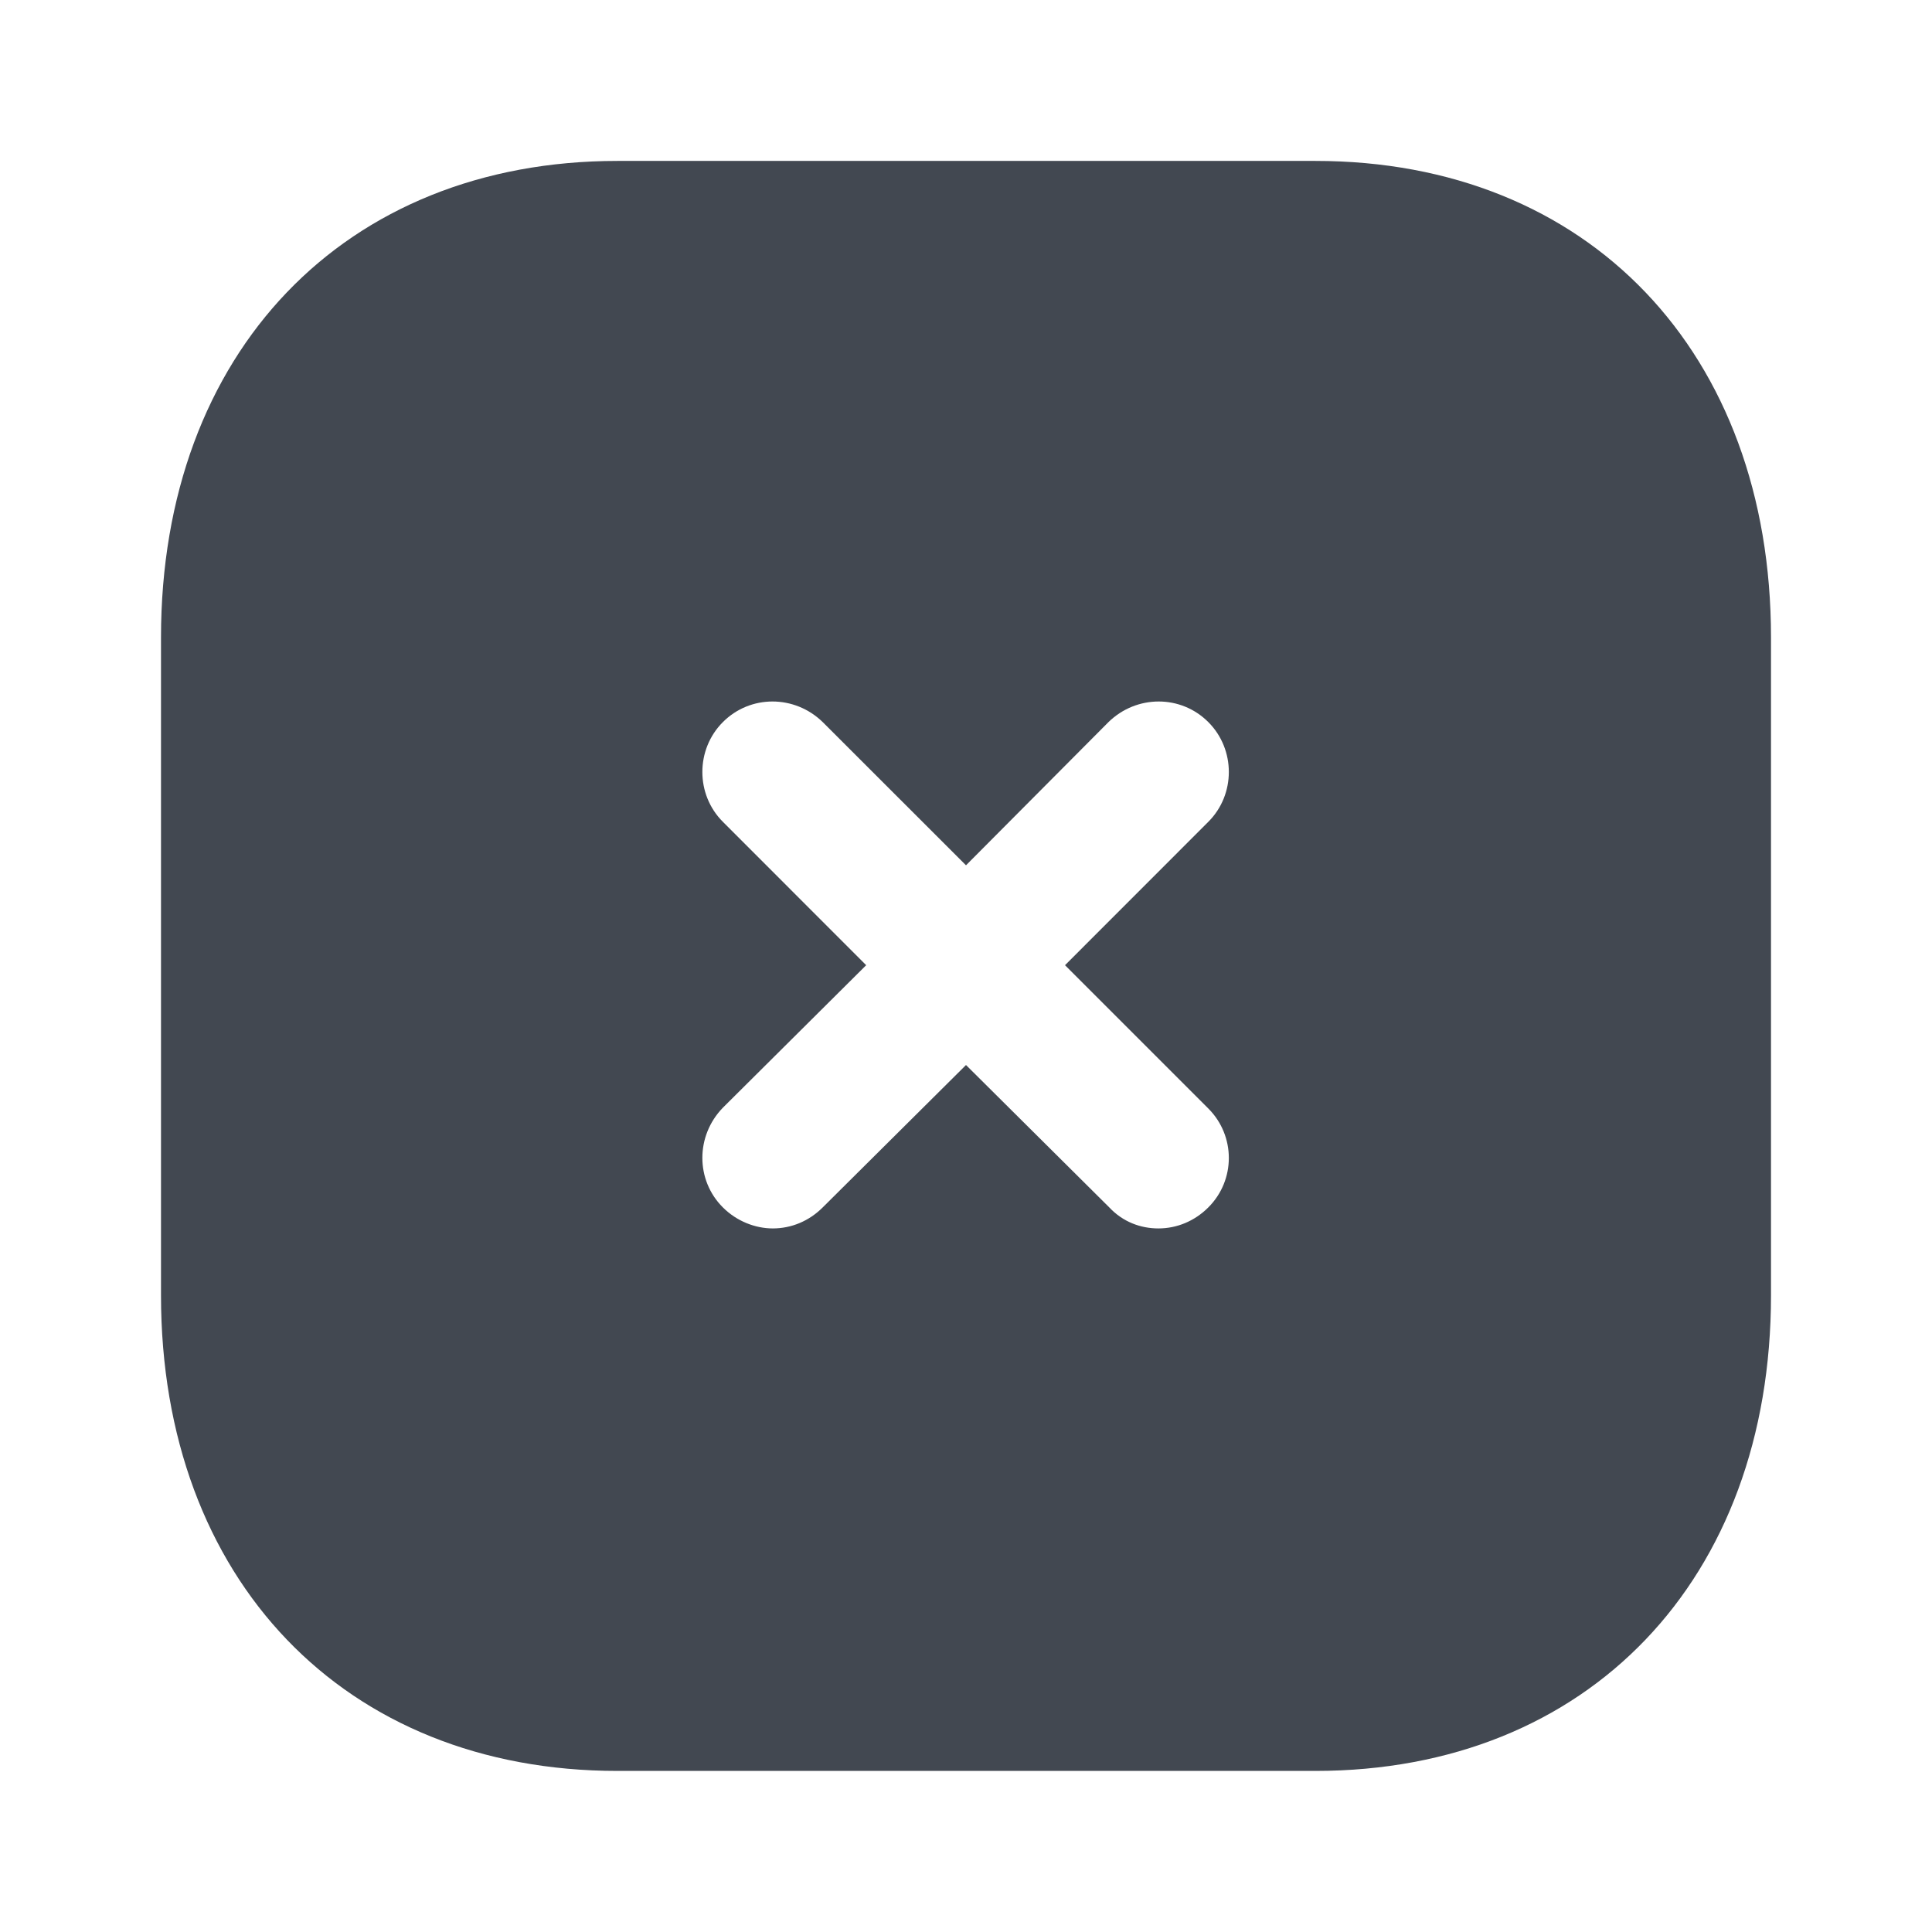
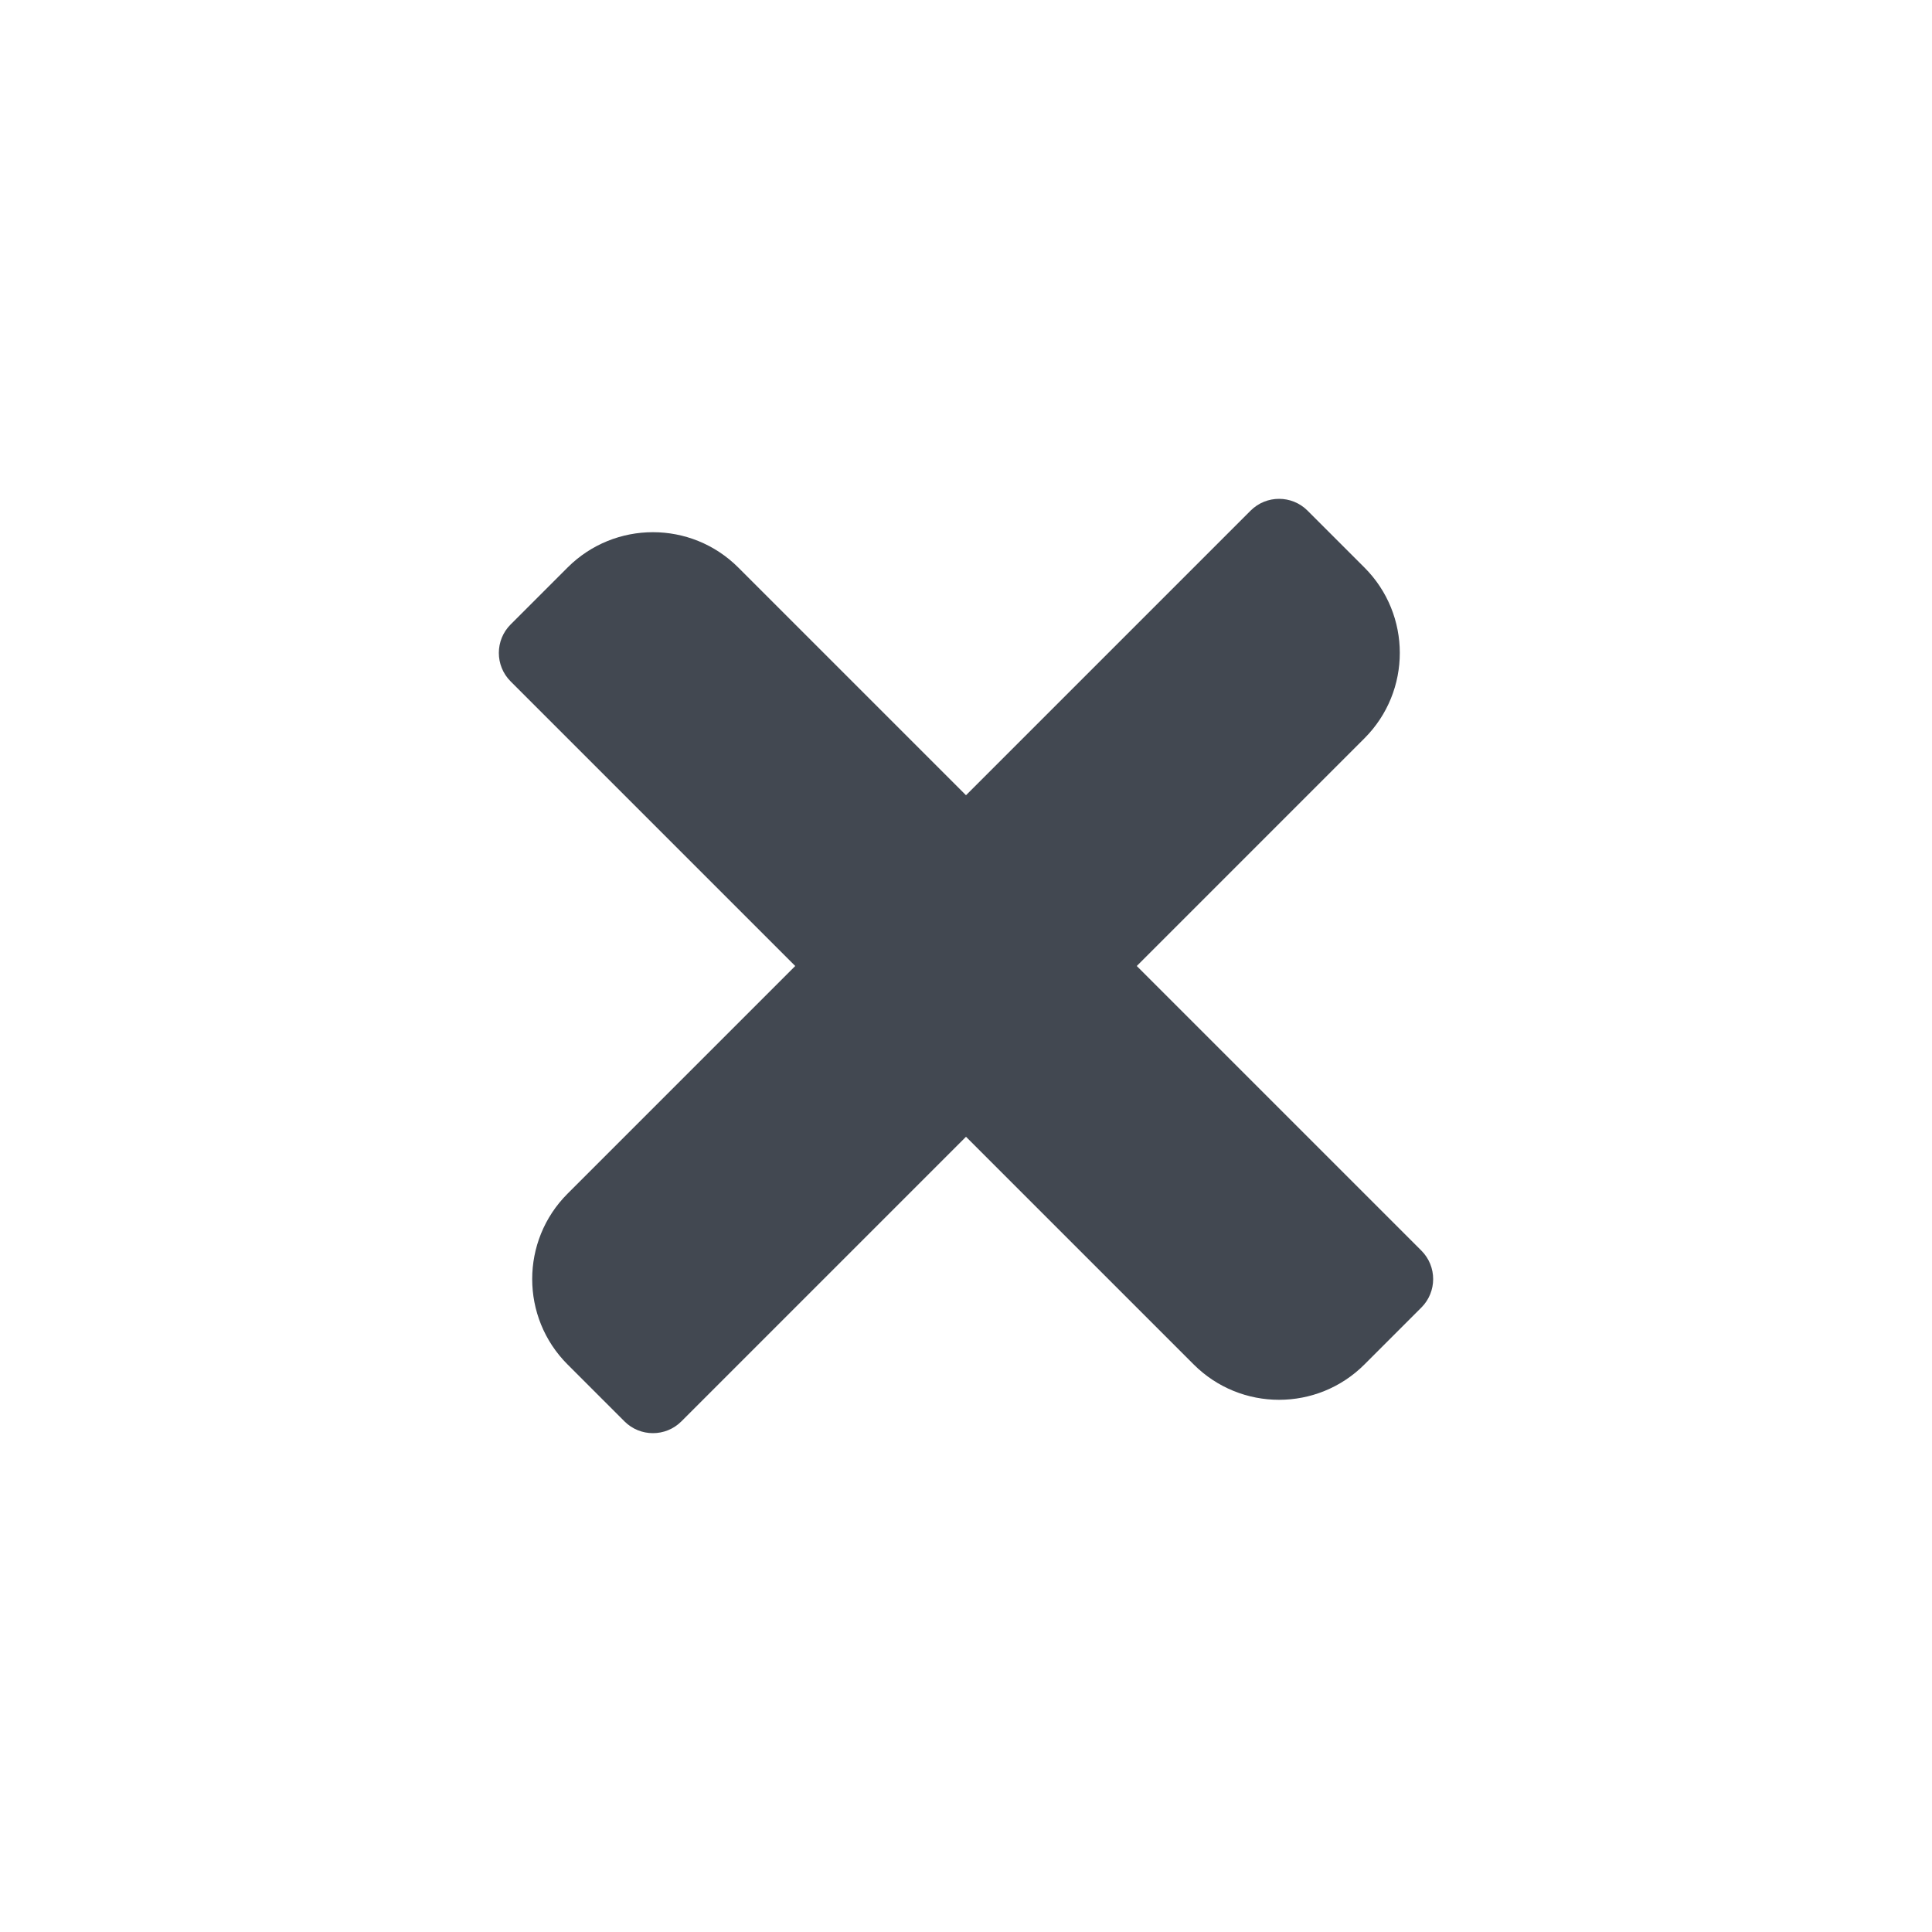
<svg xmlns="http://www.w3.org/2000/svg" width="24px" height="24px" viewBox="0 0 24 24" version="1.1">
-   <g id="Icon/Fill/Close" stroke="none" stroke-width="1" fill="none" fill-rule="evenodd">
-     <path d="M16.34,1.999 C19.73,1.999 22,4.379 22,7.919 L22,7.919 L22,16.09 C22,19.62 19.73,21.999 16.34,21.999 L16.34,21.999 L7.67,21.999 C4.28,21.999 2,19.62 2,16.09 L2,16.09 L2,7.919 C2,4.379 4.28,1.999 7.67,1.999 L7.67,1.999 Z M15.01,8.97 C14.67,8.629 14.12,8.629 13.77,8.97 L13.77,8.97 L12,10.749 L10.22,8.97 C9.87,8.629 9.32,8.629 8.98,8.97 C8.64,9.31 8.64,9.87 8.98,10.209 L8.98,10.209 L10.76,11.99 L8.98,13.76 C8.64,14.11 8.64,14.66 8.98,14.999 C9.15,15.169 9.38,15.26 9.6,15.26 C9.83,15.26 10.05,15.169 10.22,14.999 L10.22,14.999 L12,13.23 L13.78,14.999 C13.95,15.18 14.17,15.26 14.39,15.26 C14.62,15.26 14.84,15.169 15.01,14.999 C15.35,14.66 15.35,14.11 15.01,13.77 L15.01,13.77 L13.23,11.99 L15.01,10.209 C15.35,9.87 15.35,9.31 15.01,8.97 Z" id="Close-Square" fill="#424851" />
+   <g id="Icon/Close" stroke="none" stroke-width="1" fill="none" fill-rule="evenodd">
+     <path d="M12,5 C12.828,5 13.5,5.672 13.5,6.5 L13.5,10.5 L18.5,10.5 C18.776,10.5 19,10.724 19,11 L19,12 C19,12.828 18.328,13.5 17.5,13.5 L13.5,13.5 L13.5,18.5 C13.5,18.776 13.276,19 13,19 L12,19 C11.172,19 10.5,18.328 10.5,17.5 L10.5,13.5 L5.5,13.5 C5.224,13.5 5,13.276 5,13 L5,12 C5,11.172 5.672,10.5 6.5,10.5 L10.5,10.5 L10.5,5.5 C10.5,5.224 10.724,5 11,5 L12,5 Z" id="↳-🎨-ICON-COLOR" fill="#424851" transform="translate(12, 12) rotate(-315) translate(-12, -12) " />
  </g>
</svg>
